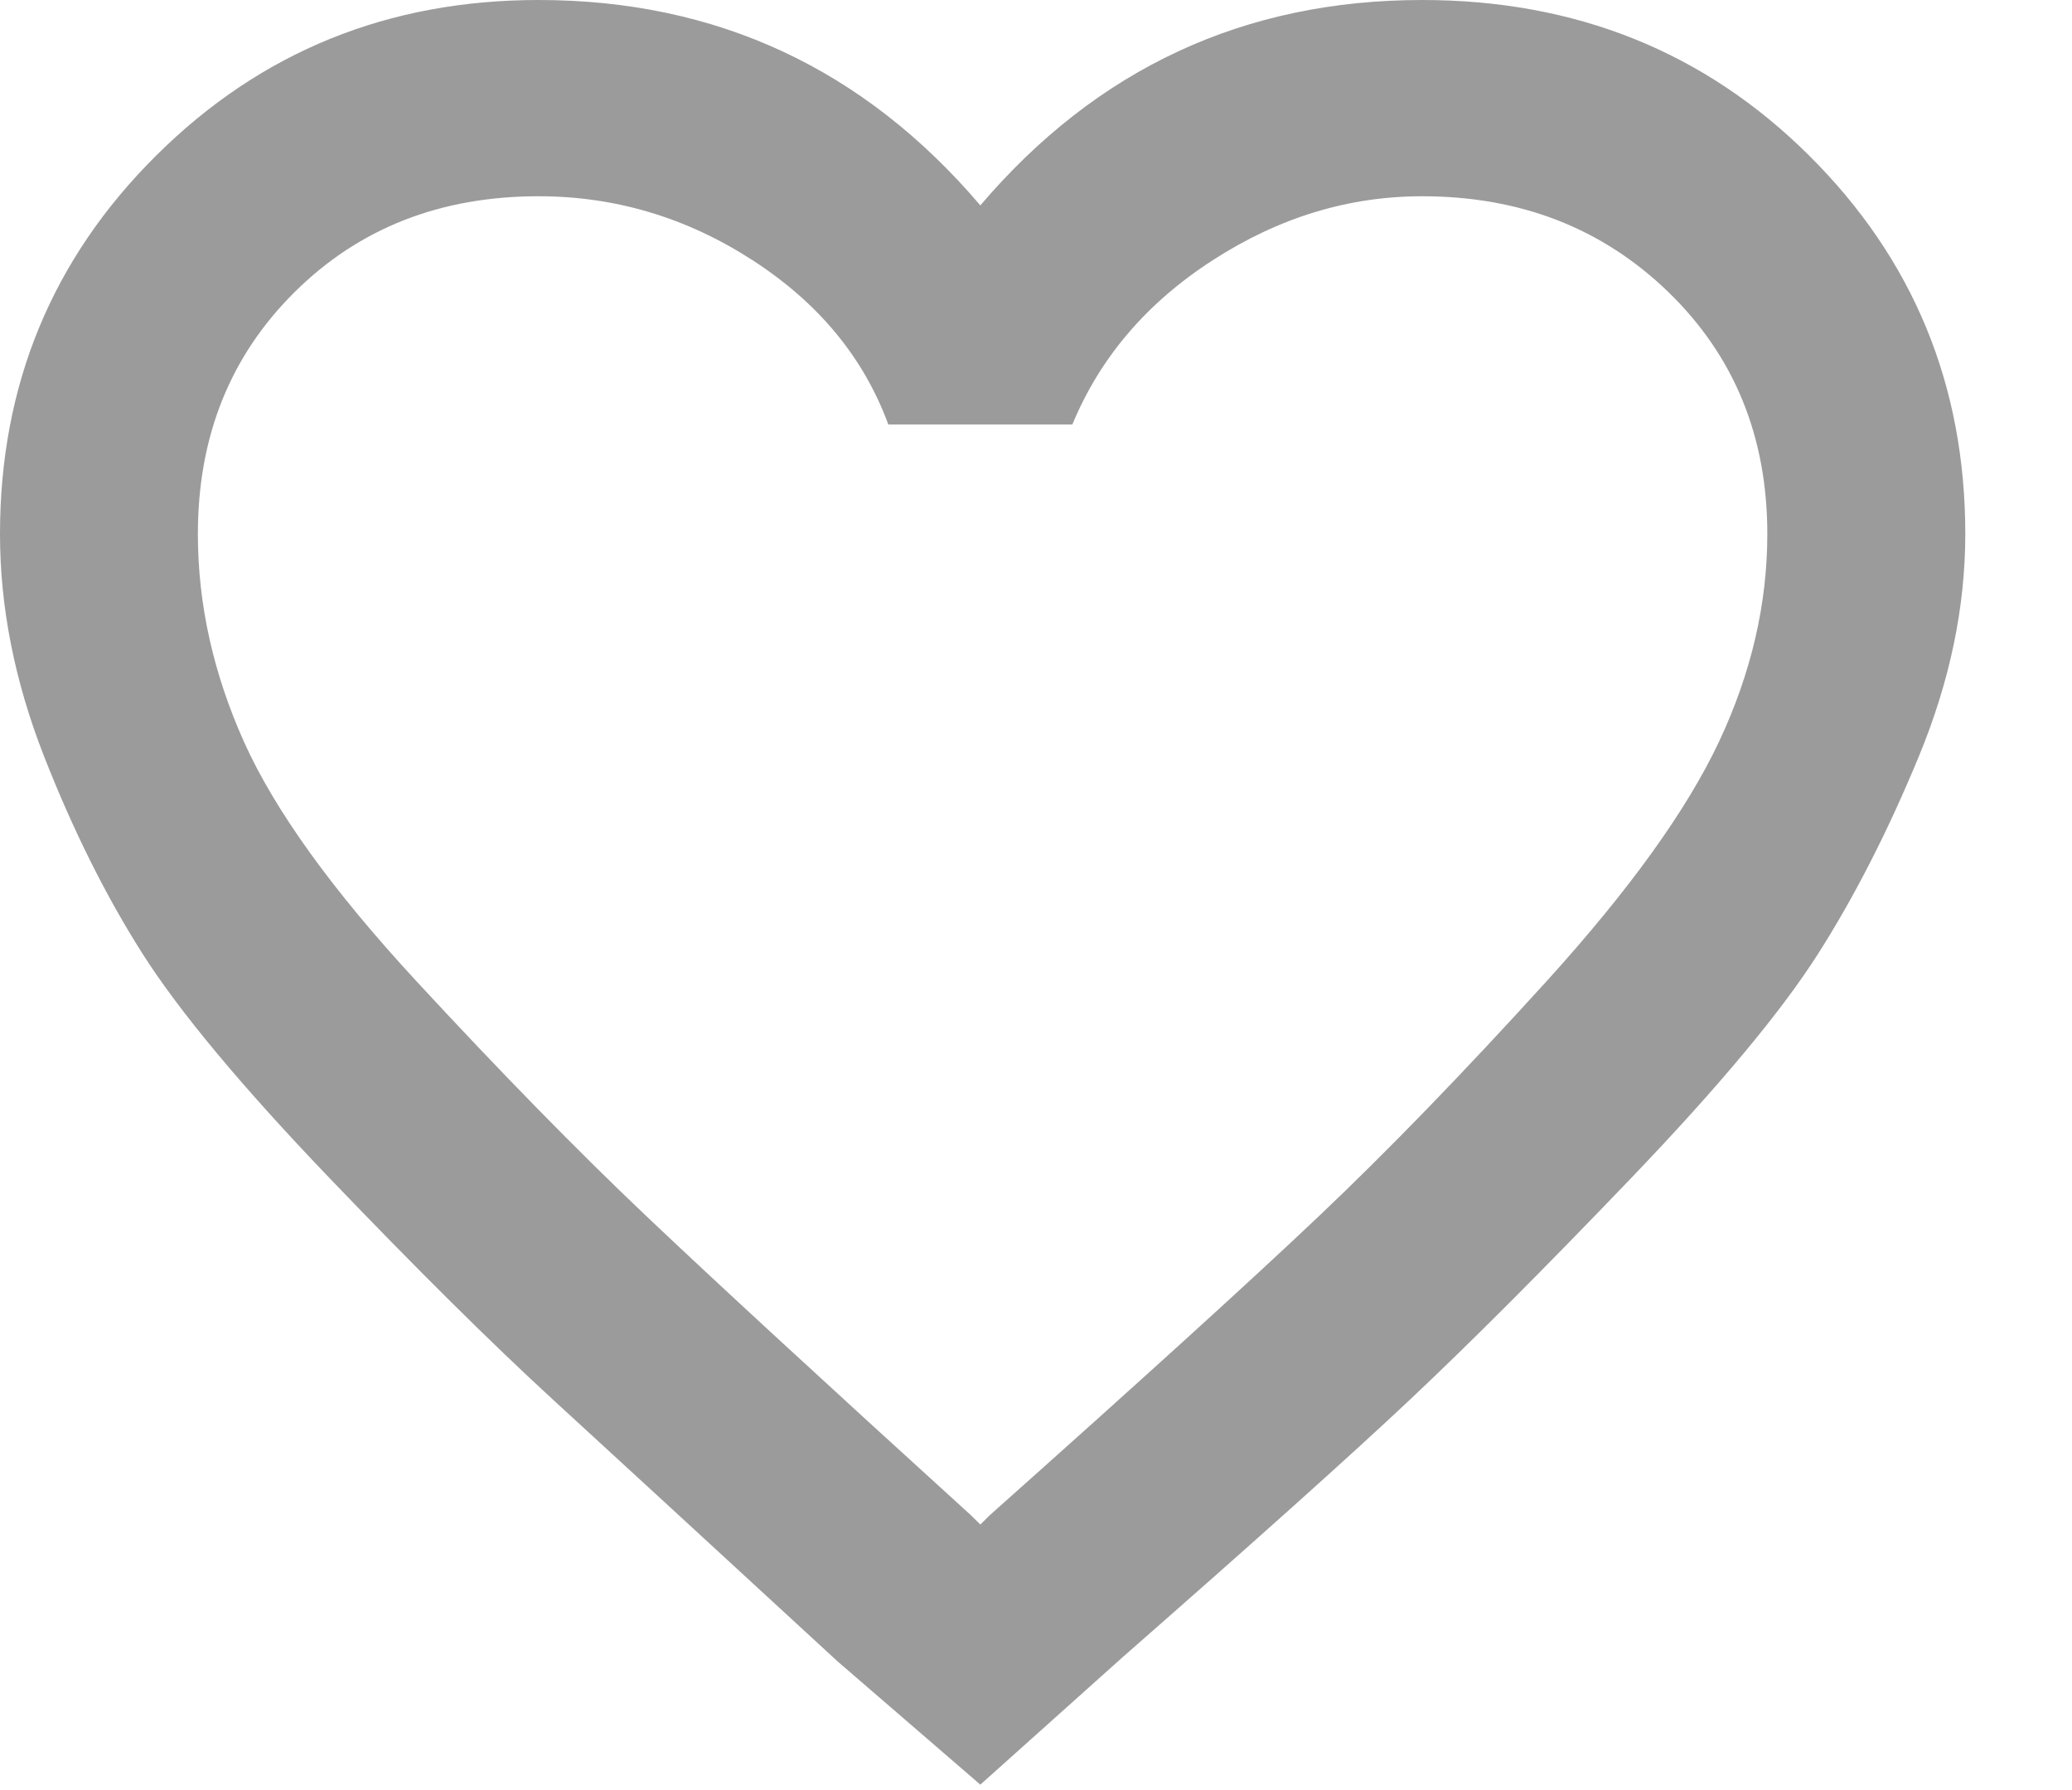
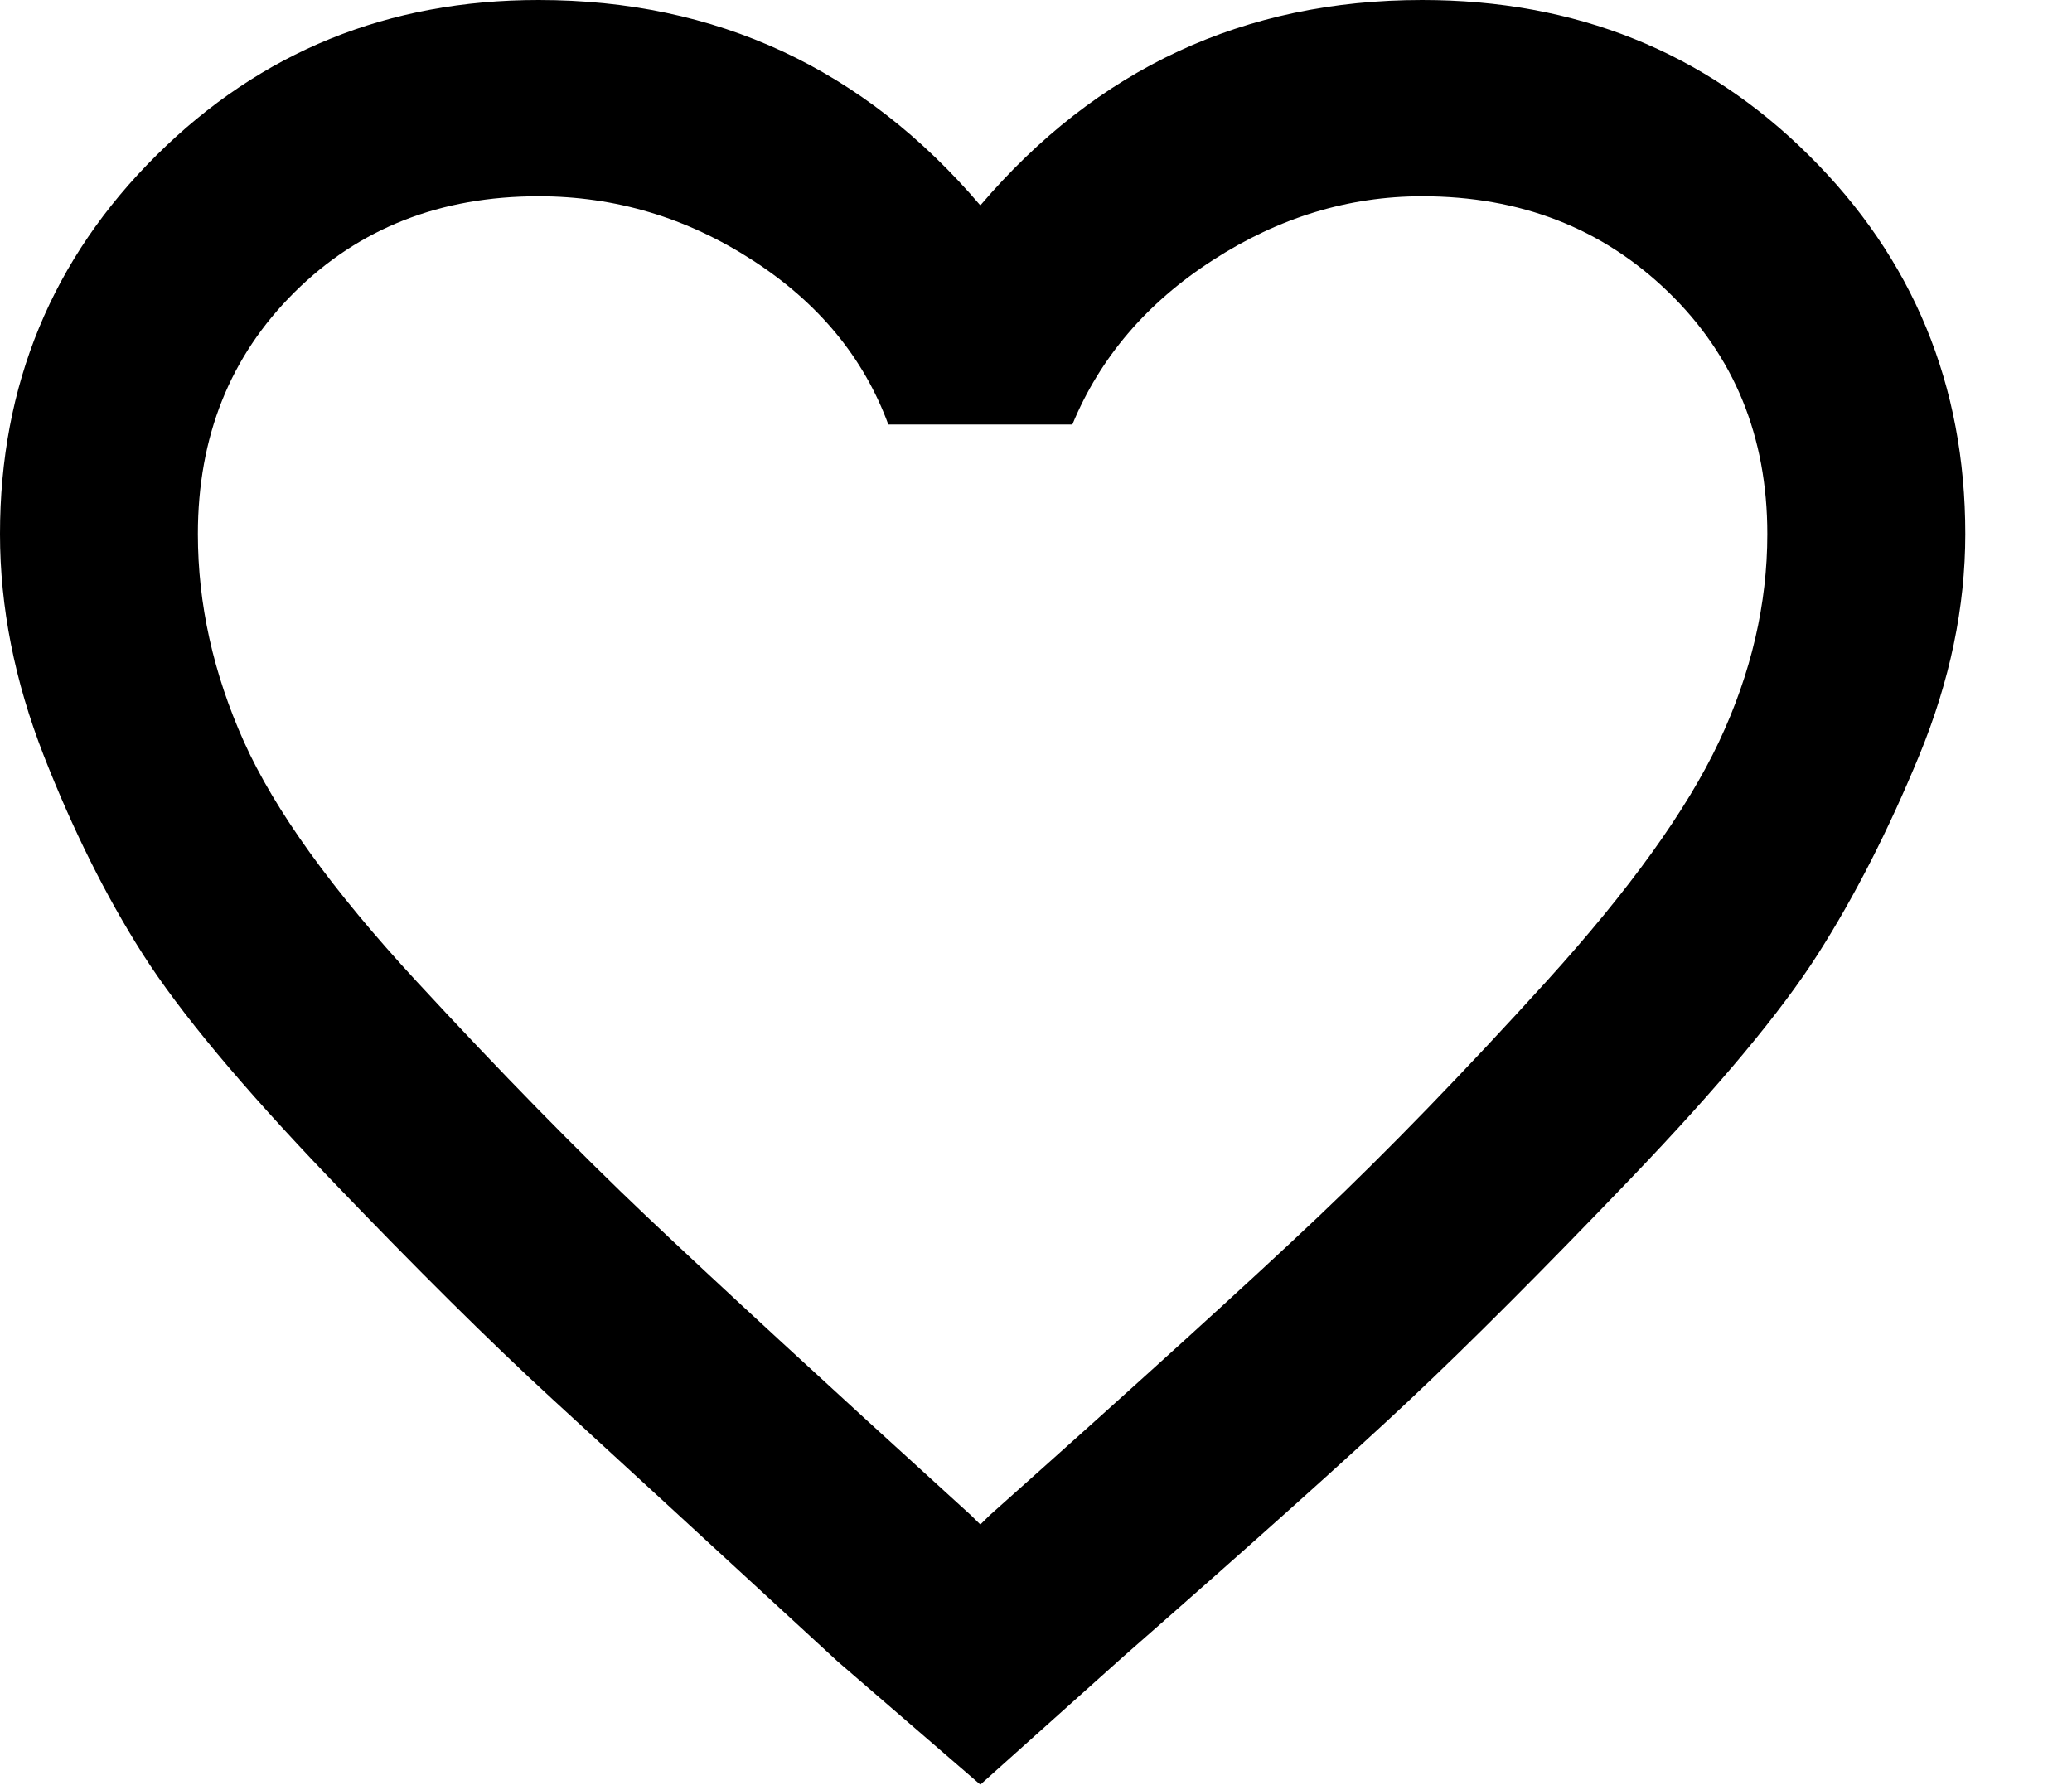
- <svg xmlns="http://www.w3.org/2000/svg" width="22" height="19" viewBox="0 0 22 19" fill="none">
-   <path d="M15.1 0C16.729 0 18.098 0.549 19.205 1.648C20.313 2.747 20.867 4.088 20.867 5.671C20.867 6.446 20.704 7.23 20.378 8.022C20.052 8.813 19.694 9.516 19.303 10.13C18.912 10.744 18.252 11.536 17.324 12.505C16.395 13.475 15.613 14.258 14.978 14.856C14.343 15.454 13.325 16.366 11.924 17.594L10.409 18.951L8.894 17.643C7.526 16.383 6.516 15.454 5.864 14.856C5.213 14.258 4.423 13.475 3.494 12.505C2.566 11.536 1.906 10.744 1.515 10.13C1.124 9.516 0.774 8.813 0.464 8.022C0.155 7.23 0 6.446 0 5.671C0 4.088 0.554 2.747 1.662 1.648C2.769 0.549 4.121 0 5.718 0C7.607 0 9.171 0.727 10.409 2.181C11.647 0.727 13.211 0 15.1 0ZM10.507 16.092C12.103 14.67 13.268 13.612 14.001 12.917C14.734 12.222 15.54 11.39 16.42 10.421C17.299 9.452 17.91 8.603 18.252 7.876C18.594 7.149 18.765 6.414 18.765 5.671C18.765 4.637 18.415 3.781 17.715 3.102C17.014 2.423 16.143 2.084 15.1 2.084C14.318 2.084 13.577 2.31 12.877 2.763C12.176 3.215 11.68 3.797 11.386 4.508H9.432C9.171 3.797 8.69 3.215 7.99 2.763C7.29 2.31 6.532 2.084 5.718 2.084C4.675 2.084 3.812 2.423 3.128 3.102C2.443 3.781 2.101 4.637 2.101 5.671C2.101 6.414 2.264 7.149 2.59 7.876C2.916 8.603 3.527 9.452 4.423 10.421C5.319 11.39 6.133 12.222 6.866 12.917C7.599 13.612 8.747 14.67 10.311 16.092L10.409 16.189L10.507 16.092Z" fill="#9B9B9B" />
+ <svg xmlns="http://www.w3.org/2000/svg" width="22" height="19" viewBox="0 0 22 19">
+   <path d="M15.1 0C16.729 0 18.098 0.549 19.205 1.648C20.313 2.747 20.867 4.088 20.867 5.671C20.867 6.446 20.704 7.23 20.378 8.022C20.052 8.813 19.694 9.516 19.303 10.13C18.912 10.744 18.252 11.536 17.324 12.505C16.395 13.475 15.613 14.258 14.978 14.856C14.343 15.454 13.325 16.366 11.924 17.594L10.409 18.951L8.894 17.643C7.526 16.383 6.516 15.454 5.864 14.856C5.213 14.258 4.423 13.475 3.494 12.505C2.566 11.536 1.906 10.744 1.515 10.13C1.124 9.516 0.774 8.813 0.464 8.022C0.155 7.23 0 6.446 0 5.671C0 4.088 0.554 2.747 1.662 1.648C2.769 0.549 4.121 0 5.718 0C7.607 0 9.171 0.727 10.409 2.181C11.647 0.727 13.211 0 15.1 0ZM10.507 16.092C12.103 14.67 13.268 13.612 14.001 12.917C14.734 12.222 15.54 11.39 16.42 10.421C17.299 9.452 17.91 8.603 18.252 7.876C18.594 7.149 18.765 6.414 18.765 5.671C18.765 4.637 18.415 3.781 17.715 3.102C17.014 2.423 16.143 2.084 15.1 2.084C14.318 2.084 13.577 2.31 12.877 2.763C12.176 3.215 11.68 3.797 11.386 4.508H9.432C9.171 3.797 8.69 3.215 7.99 2.763C7.29 2.31 6.532 2.084 5.718 2.084C4.675 2.084 3.812 2.423 3.128 3.102C2.443 3.781 2.101 4.637 2.101 5.671C2.101 6.414 2.264 7.149 2.59 7.876C2.916 8.603 3.527 9.452 4.423 10.421C5.319 11.39 6.133 12.222 6.866 12.917C7.599 13.612 8.747 14.67 10.311 16.092L10.409 16.189L10.507 16.092Z" />
</svg>
